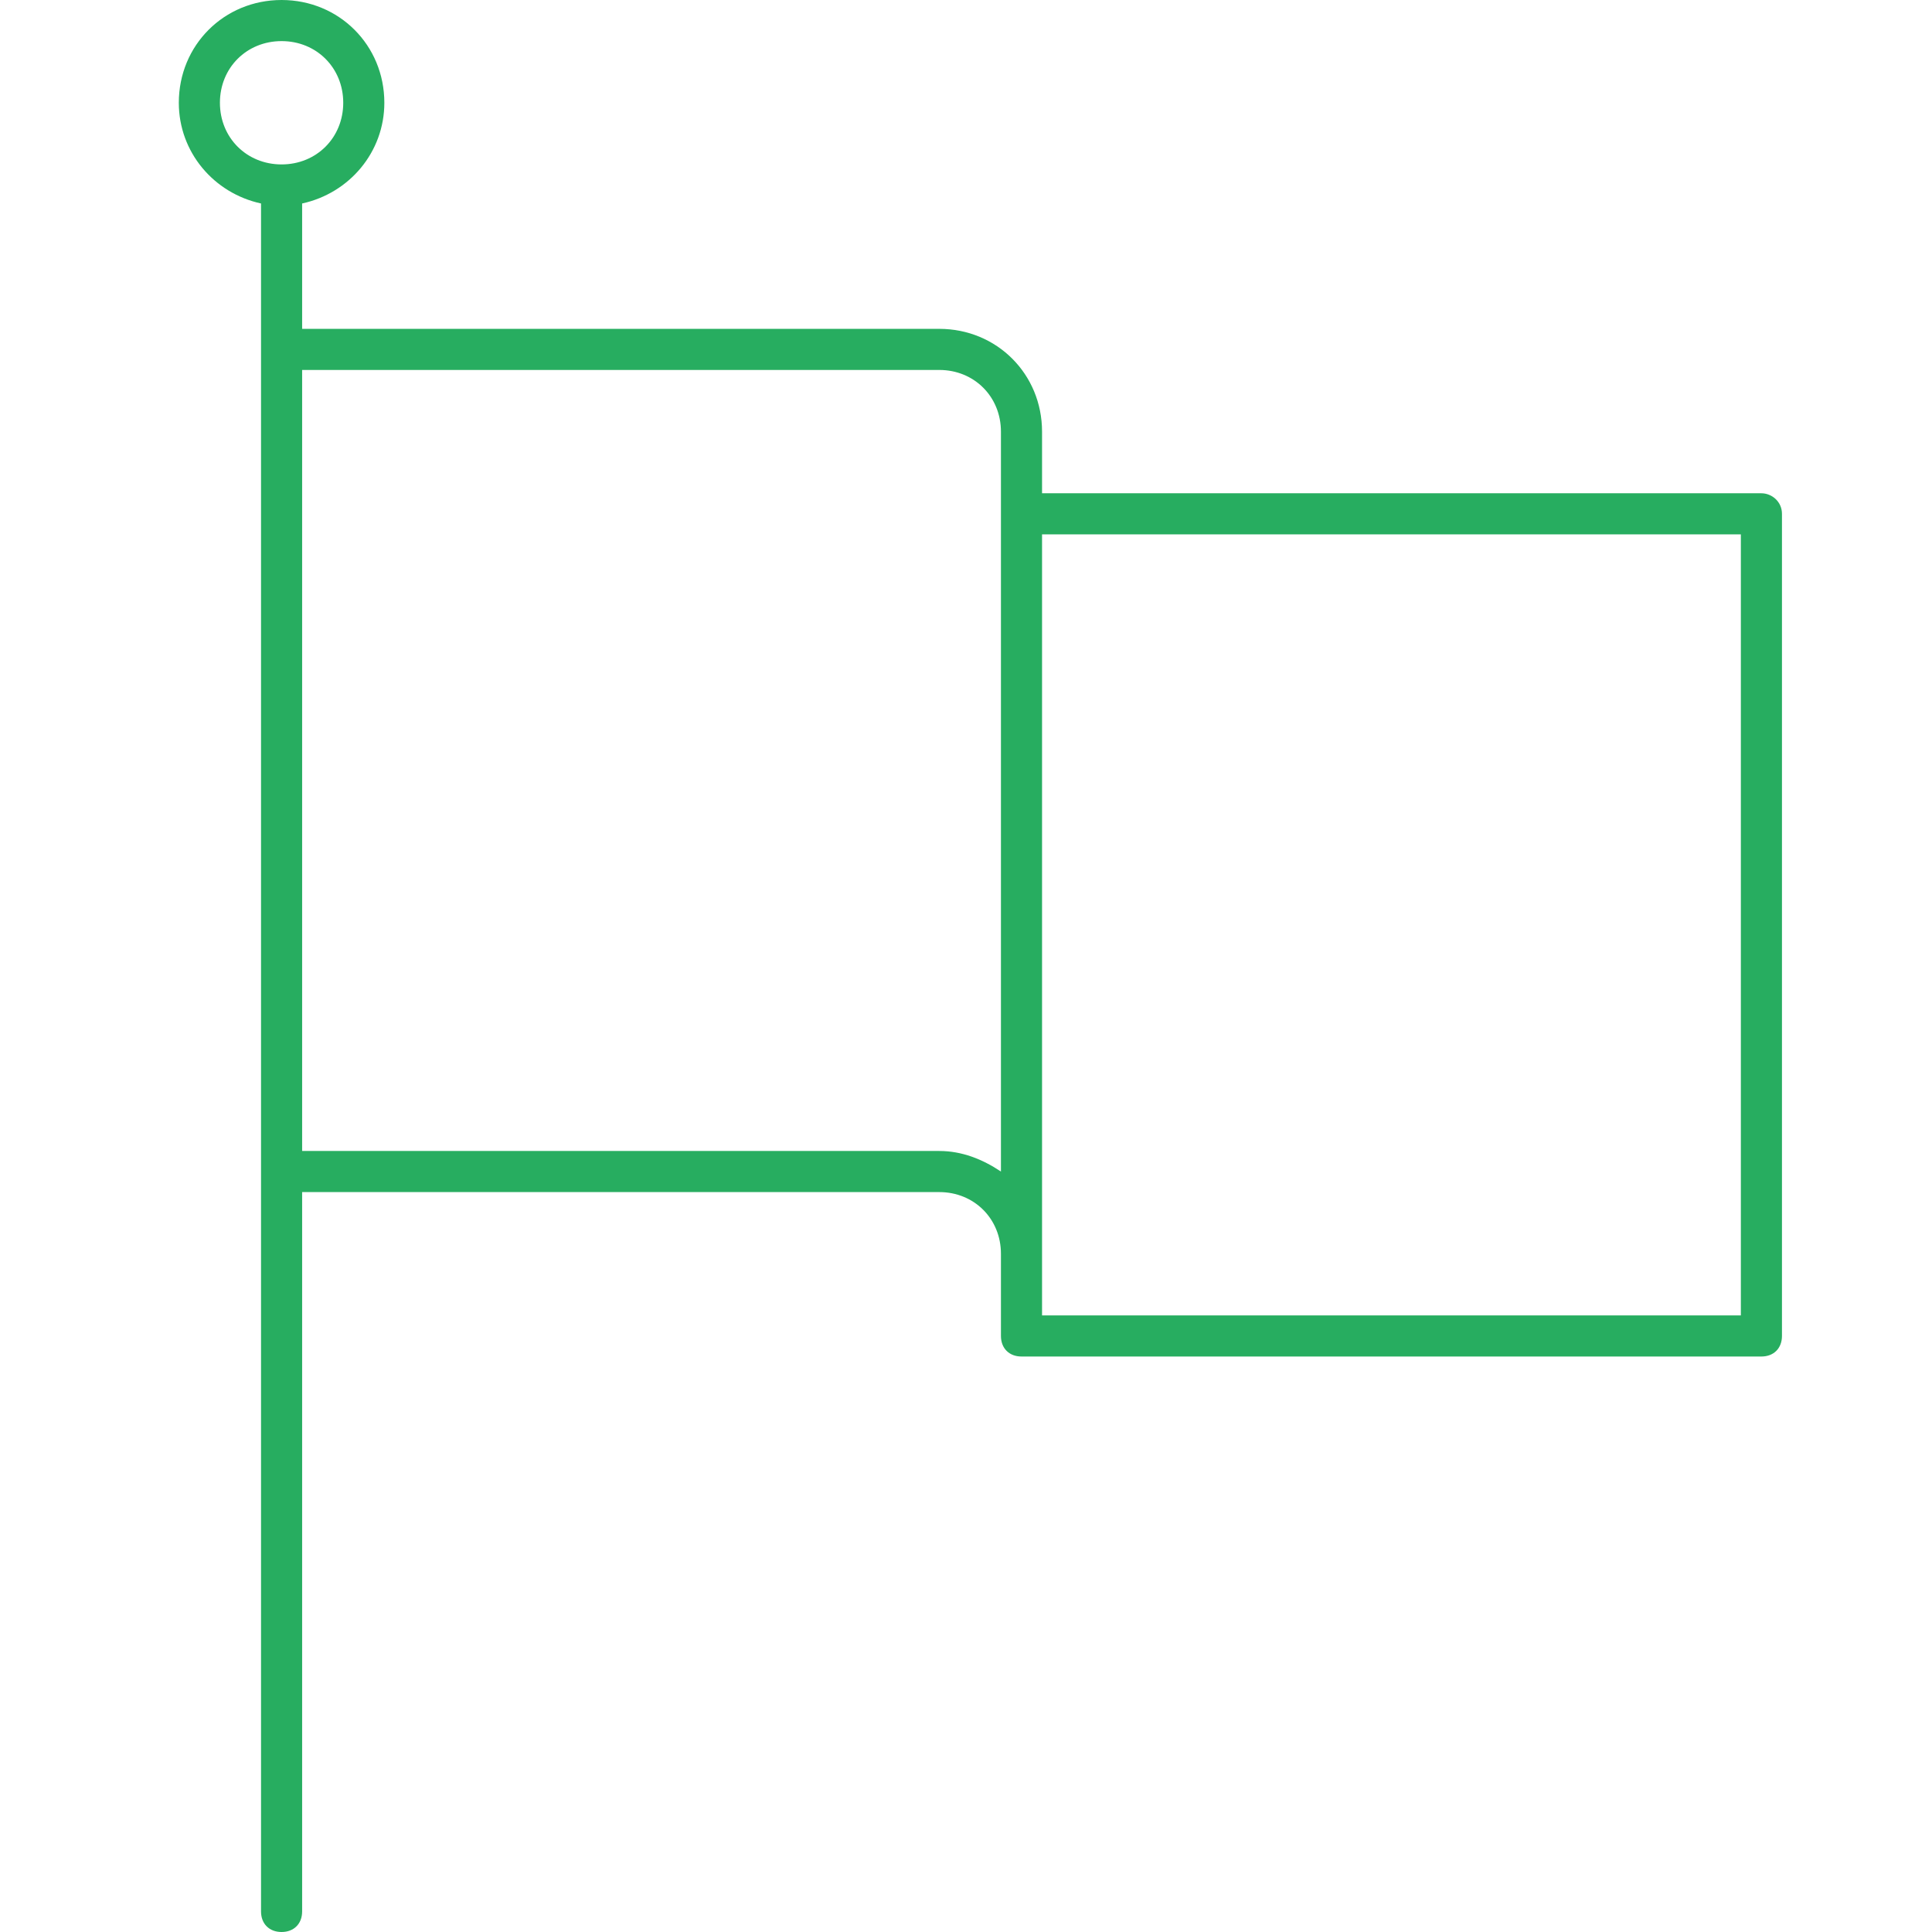
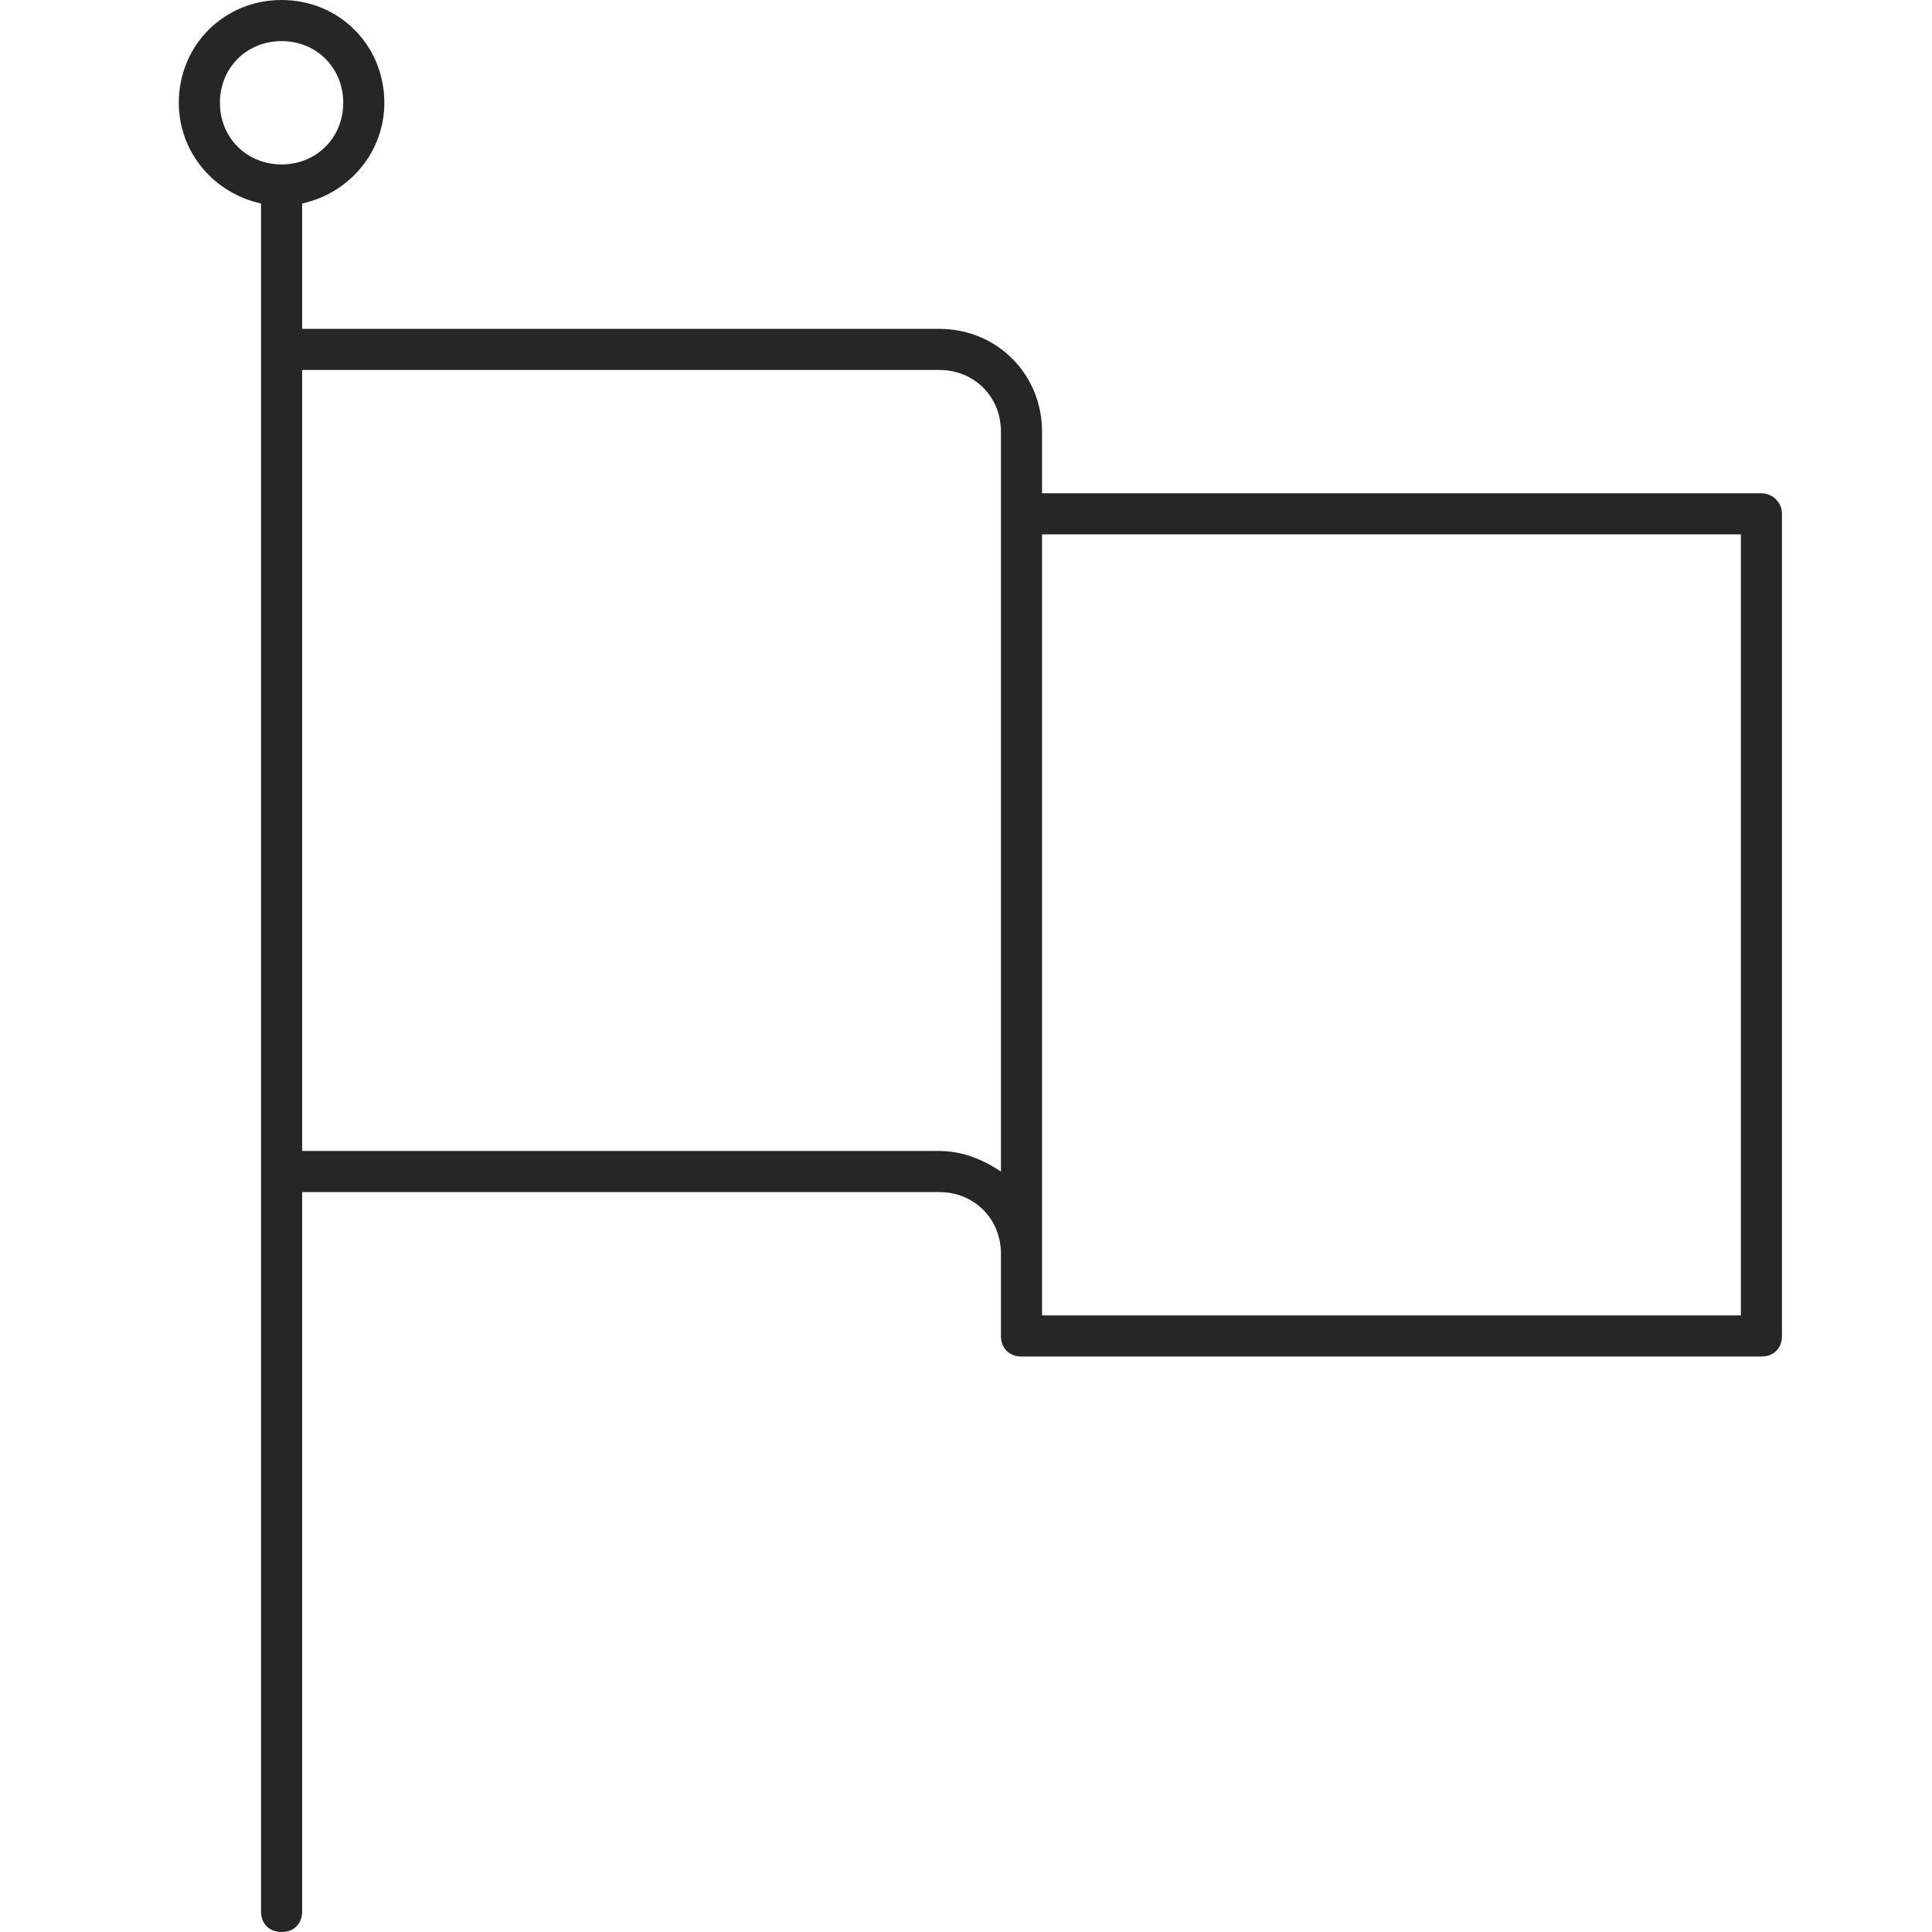
<svg xmlns="http://www.w3.org/2000/svg" version="1.1" id="icon-3" x="0px" y="0px" width="94px" height="94px" viewBox="0 0 94 94" enable-background="new 0 0 94 94" xml:space="preserve">
-   <path fill="#27AD60" d="M85.7,24h-35v-3c0-2.8-2.2-5-5-5h-31V9.9c2.3-0.5,4-2.5,4-4.9c0-2.8-2.2-5-5-5s-5,2.2-5,5  c0,2.4,1.7,4.4,4,4.9V93c0,0.6,0.4,1,1,1s1-0.4,1-1V58h31c1.7,0,3,1.3,3,3v4c0,0.6,0.4,1,1,1h36c0.6,0,1-0.4,1-1V25  C86.7,24.4,86.2,24,85.7,24z M10.7,5c0-1.7,1.3-3,3-3s3,1.3,3,3s-1.3,3-3,3S10.7,6.7,10.7,5z M45.7,56h-31V18h31c1.7,0,3,1.3,3,3v36  v0C47.8,56.4,46.8,56,45.7,56z M84.7,64h-34v-3v-4V26h34V64z" />
+   <path fill="#262626" d="M85.7,24h-35v-3c0-2.8-2.2-5-5-5h-31V9.9c2.3-0.5,4-2.5,4-4.9c0-2.8-2.2-5-5-5s-5,2.2-5,5  c0,2.4,1.7,4.4,4,4.9V93c0,0.6,0.4,1,1,1s1-0.4,1-1V58h31c1.7,0,3,1.3,3,3v4c0,0.6,0.4,1,1,1h36c0.6,0,1-0.4,1-1V25  C86.7,24.4,86.2,24,85.7,24z M10.7,5c0-1.7,1.3-3,3-3s3,1.3,3,3s-1.3,3-3,3S10.7,6.7,10.7,5z M45.7,56h-31V18h31c1.7,0,3,1.3,3,3v36  v0C47.8,56.4,46.8,56,45.7,56z M84.7,64h-34v-3v-4V26h34V64z" />
</svg>
